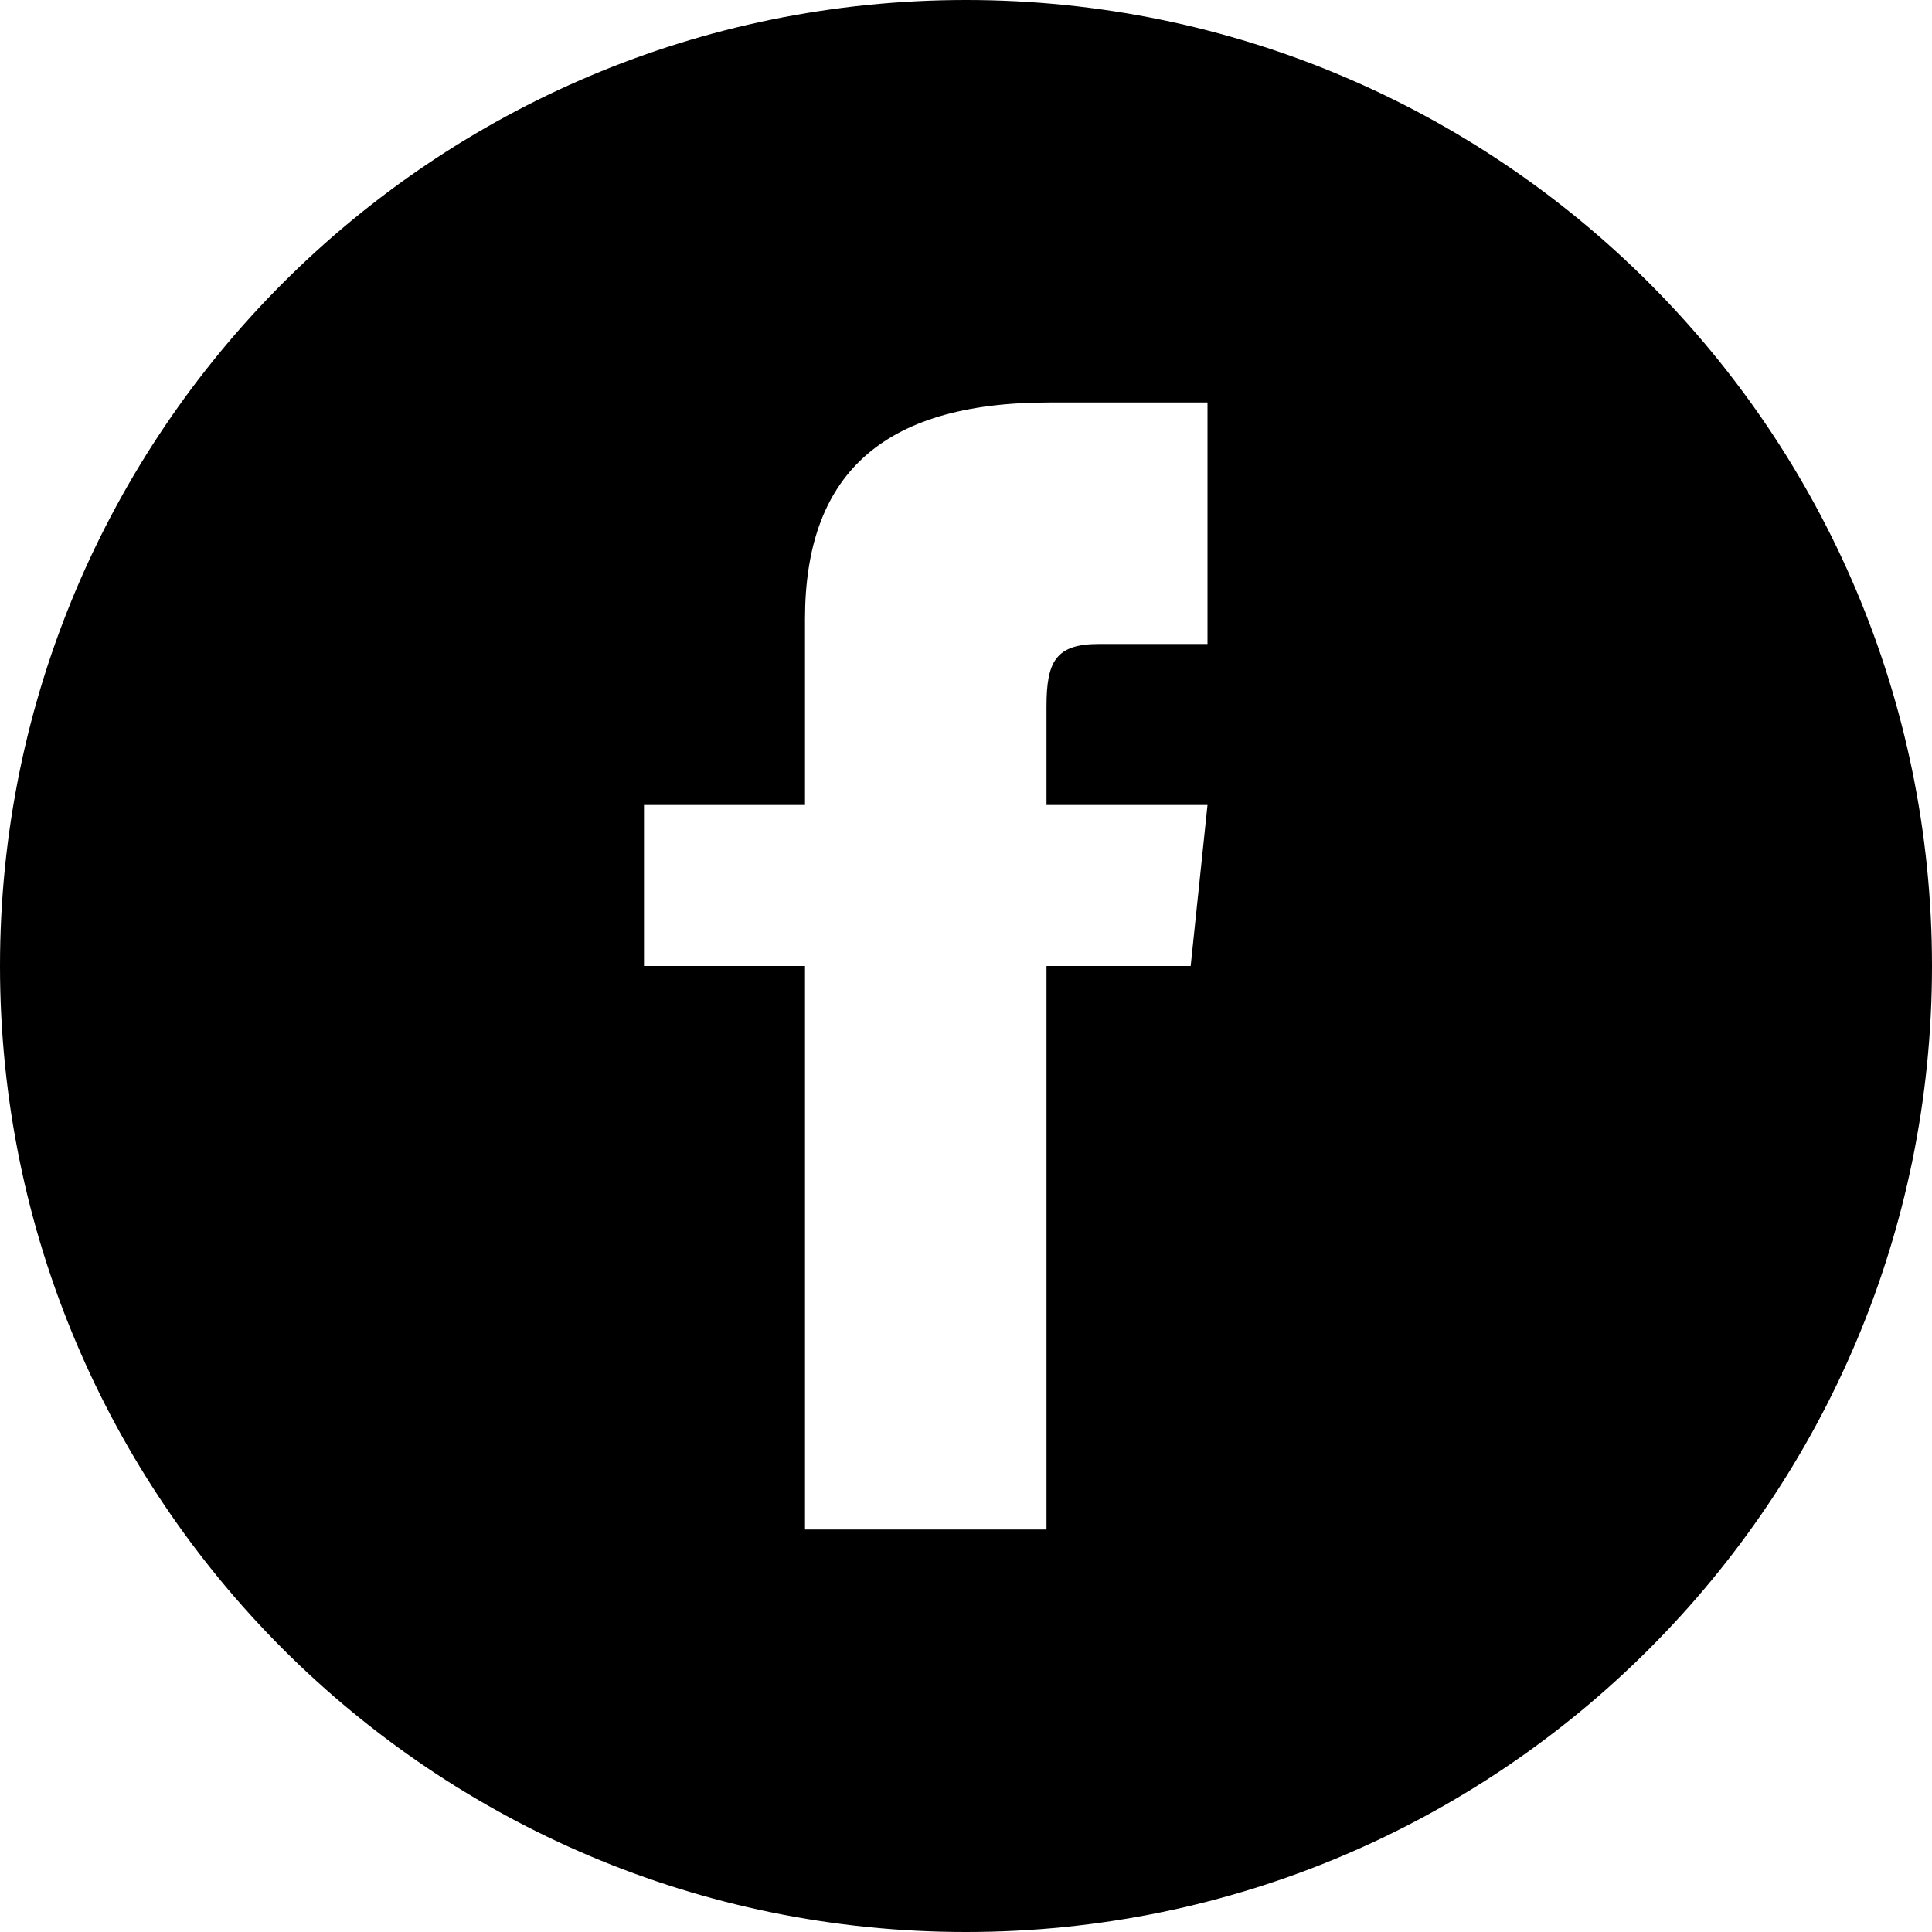
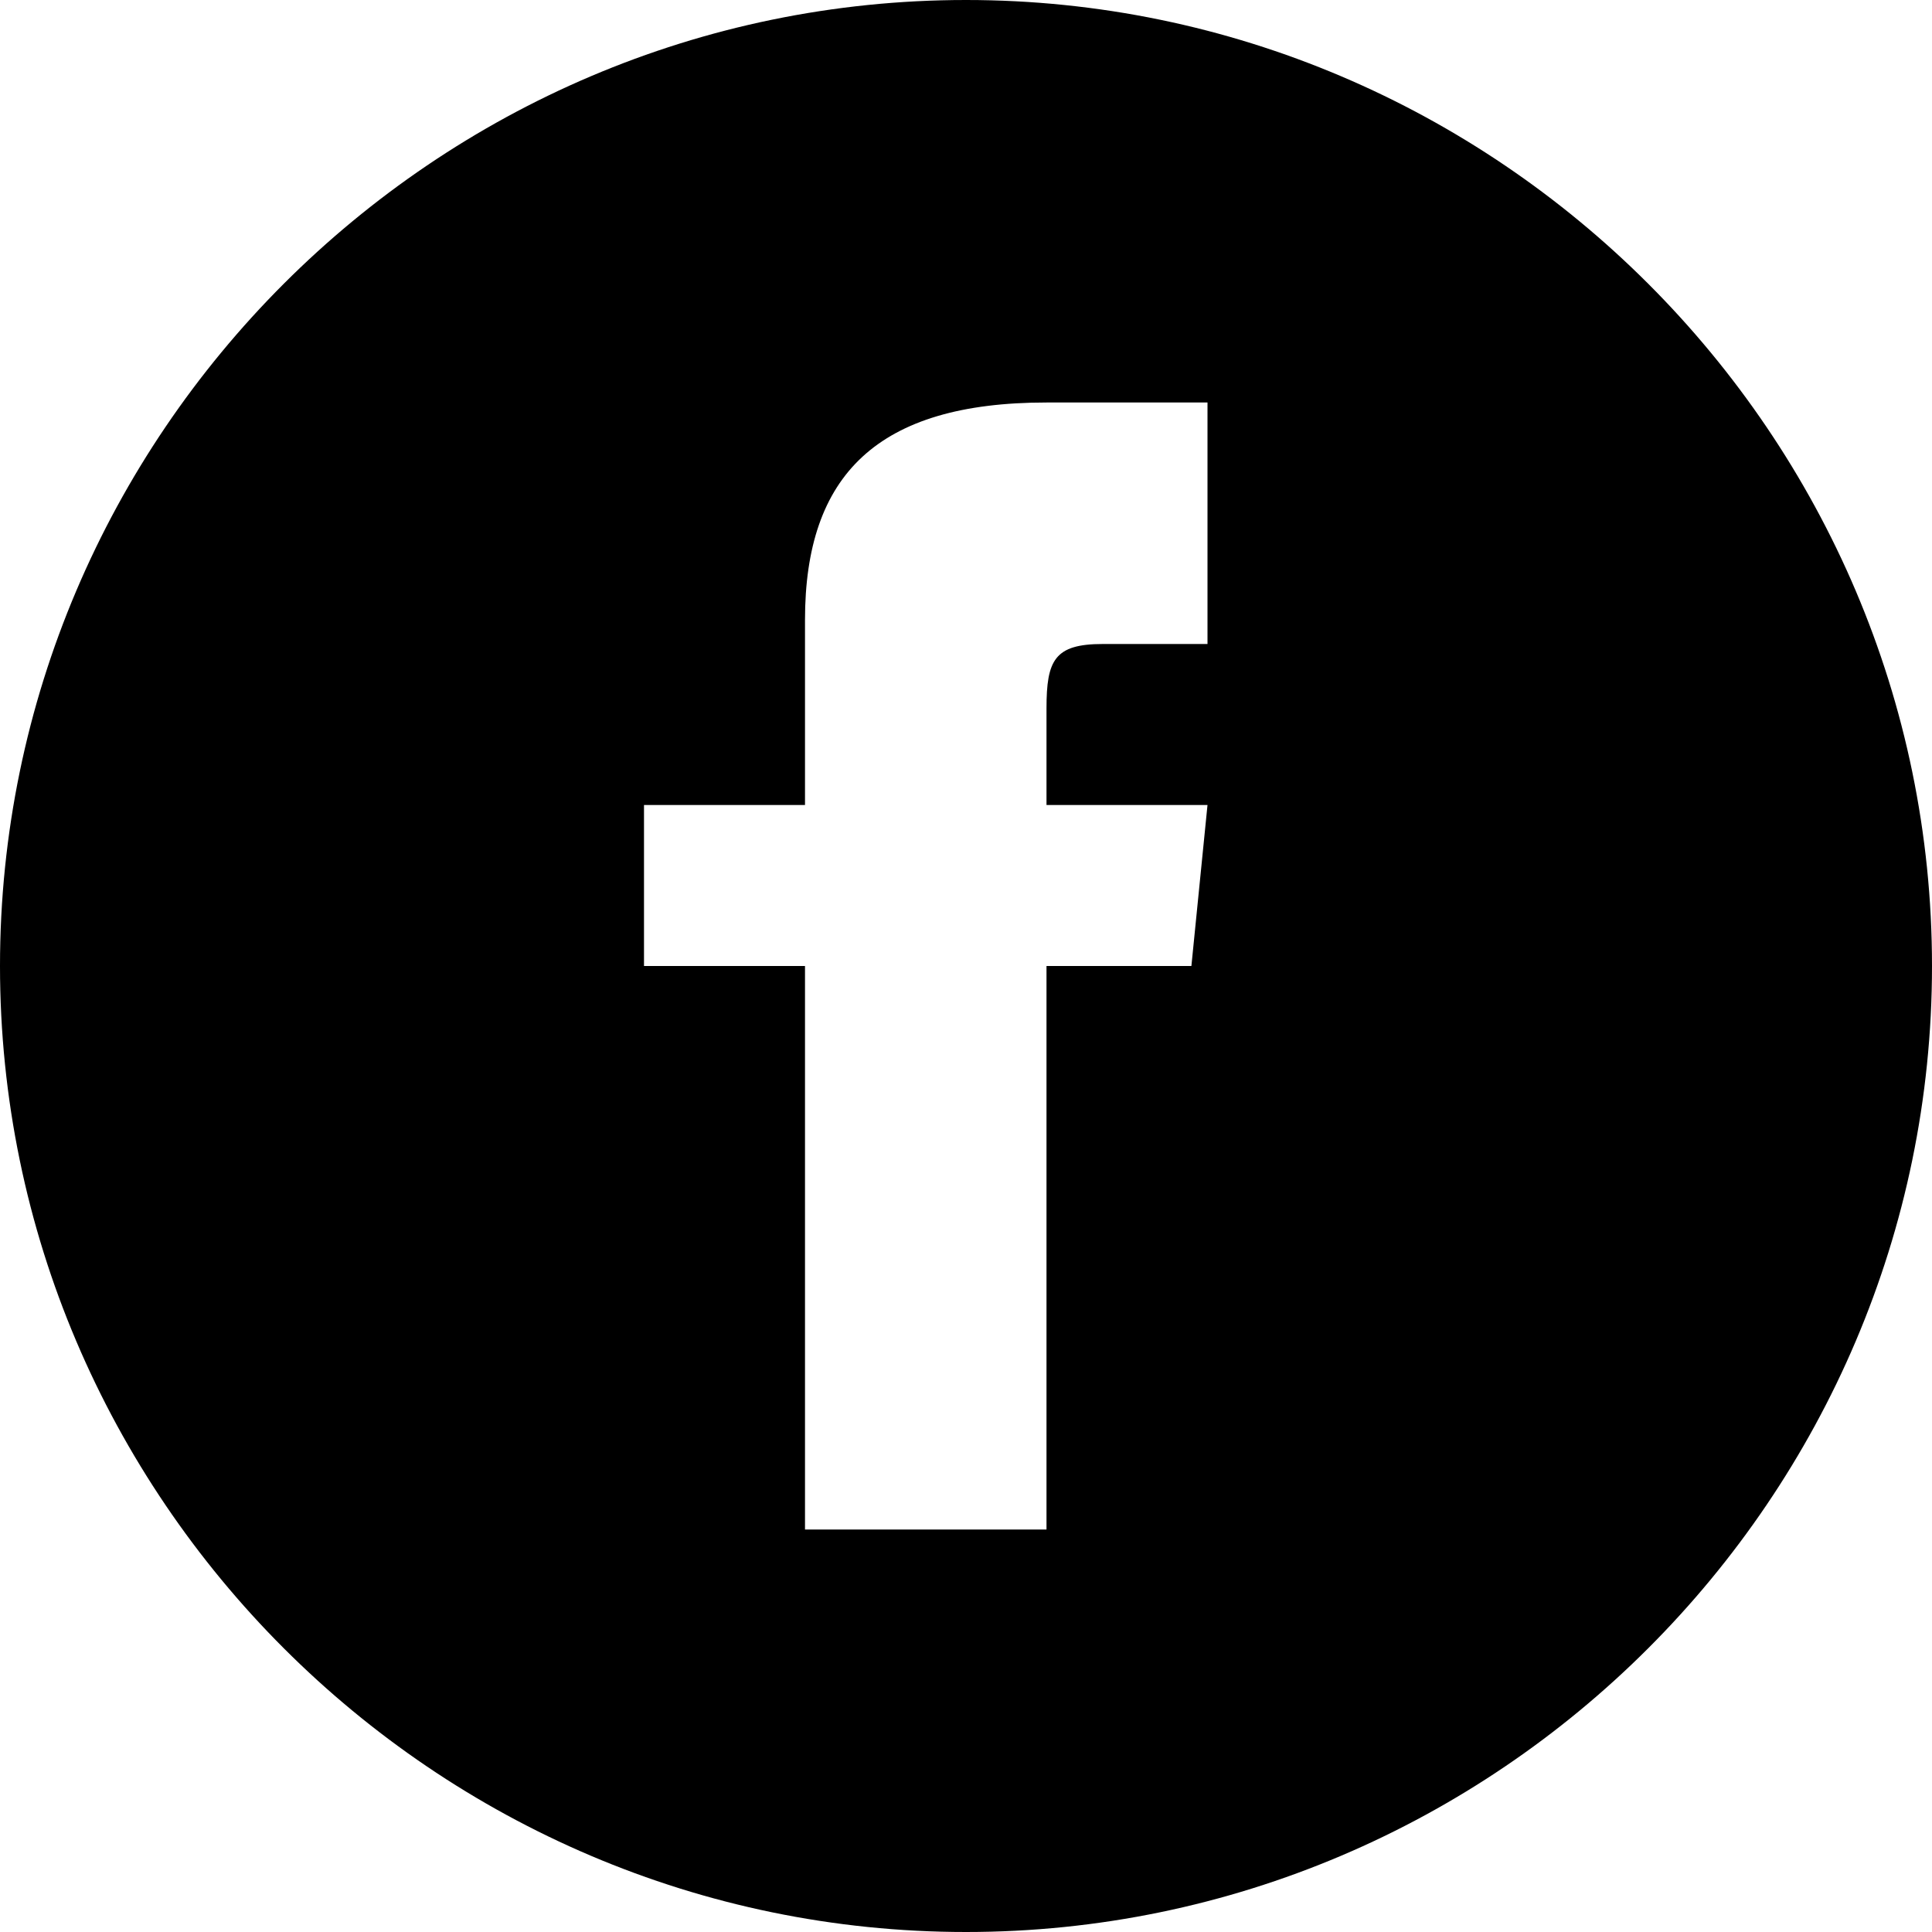
- <svg xmlns="http://www.w3.org/2000/svg" width="36" height="36" viewBox="0 0 24 24">
-   <path d="M12 0c-6.627 0-12 5.373-12 12s5.373 12 12 12 12-5.373 12-12-5.373-12-12-12zm3 8h-1.35c-.538 0-.65.221-.65.778v1.222h2l-.209 2h-1.791v7h-3v-7h-2v-2h2v-2.308c0-1.769.931-2.692 3.029-2.692h1.971v3z" />
+ <svg xmlns="http://www.w3.org/2000/svg" version="1.2" viewBox="0 0 24 24" width="32" height="32">
+   <style>
+ 		.s0 { fill: #000000 } 
+ 	</style>
+   <path class="s0" d="m12 0c-6.6 0-12 5.4-12 12 0 6.6 5.4 12 12 12 6.6 0 12-5.4 12-12 0-6.6-5.4-12-12-12zm3 8h-1.3c-0.6 0-0.7 0.2-0.7 0.8v1.2h2l-0.2 2h-1.8v7h-3v-7h-2v-2h2v-2.3c0-1.8 0.9-2.7 3-2.7h2z" />
</svg>
